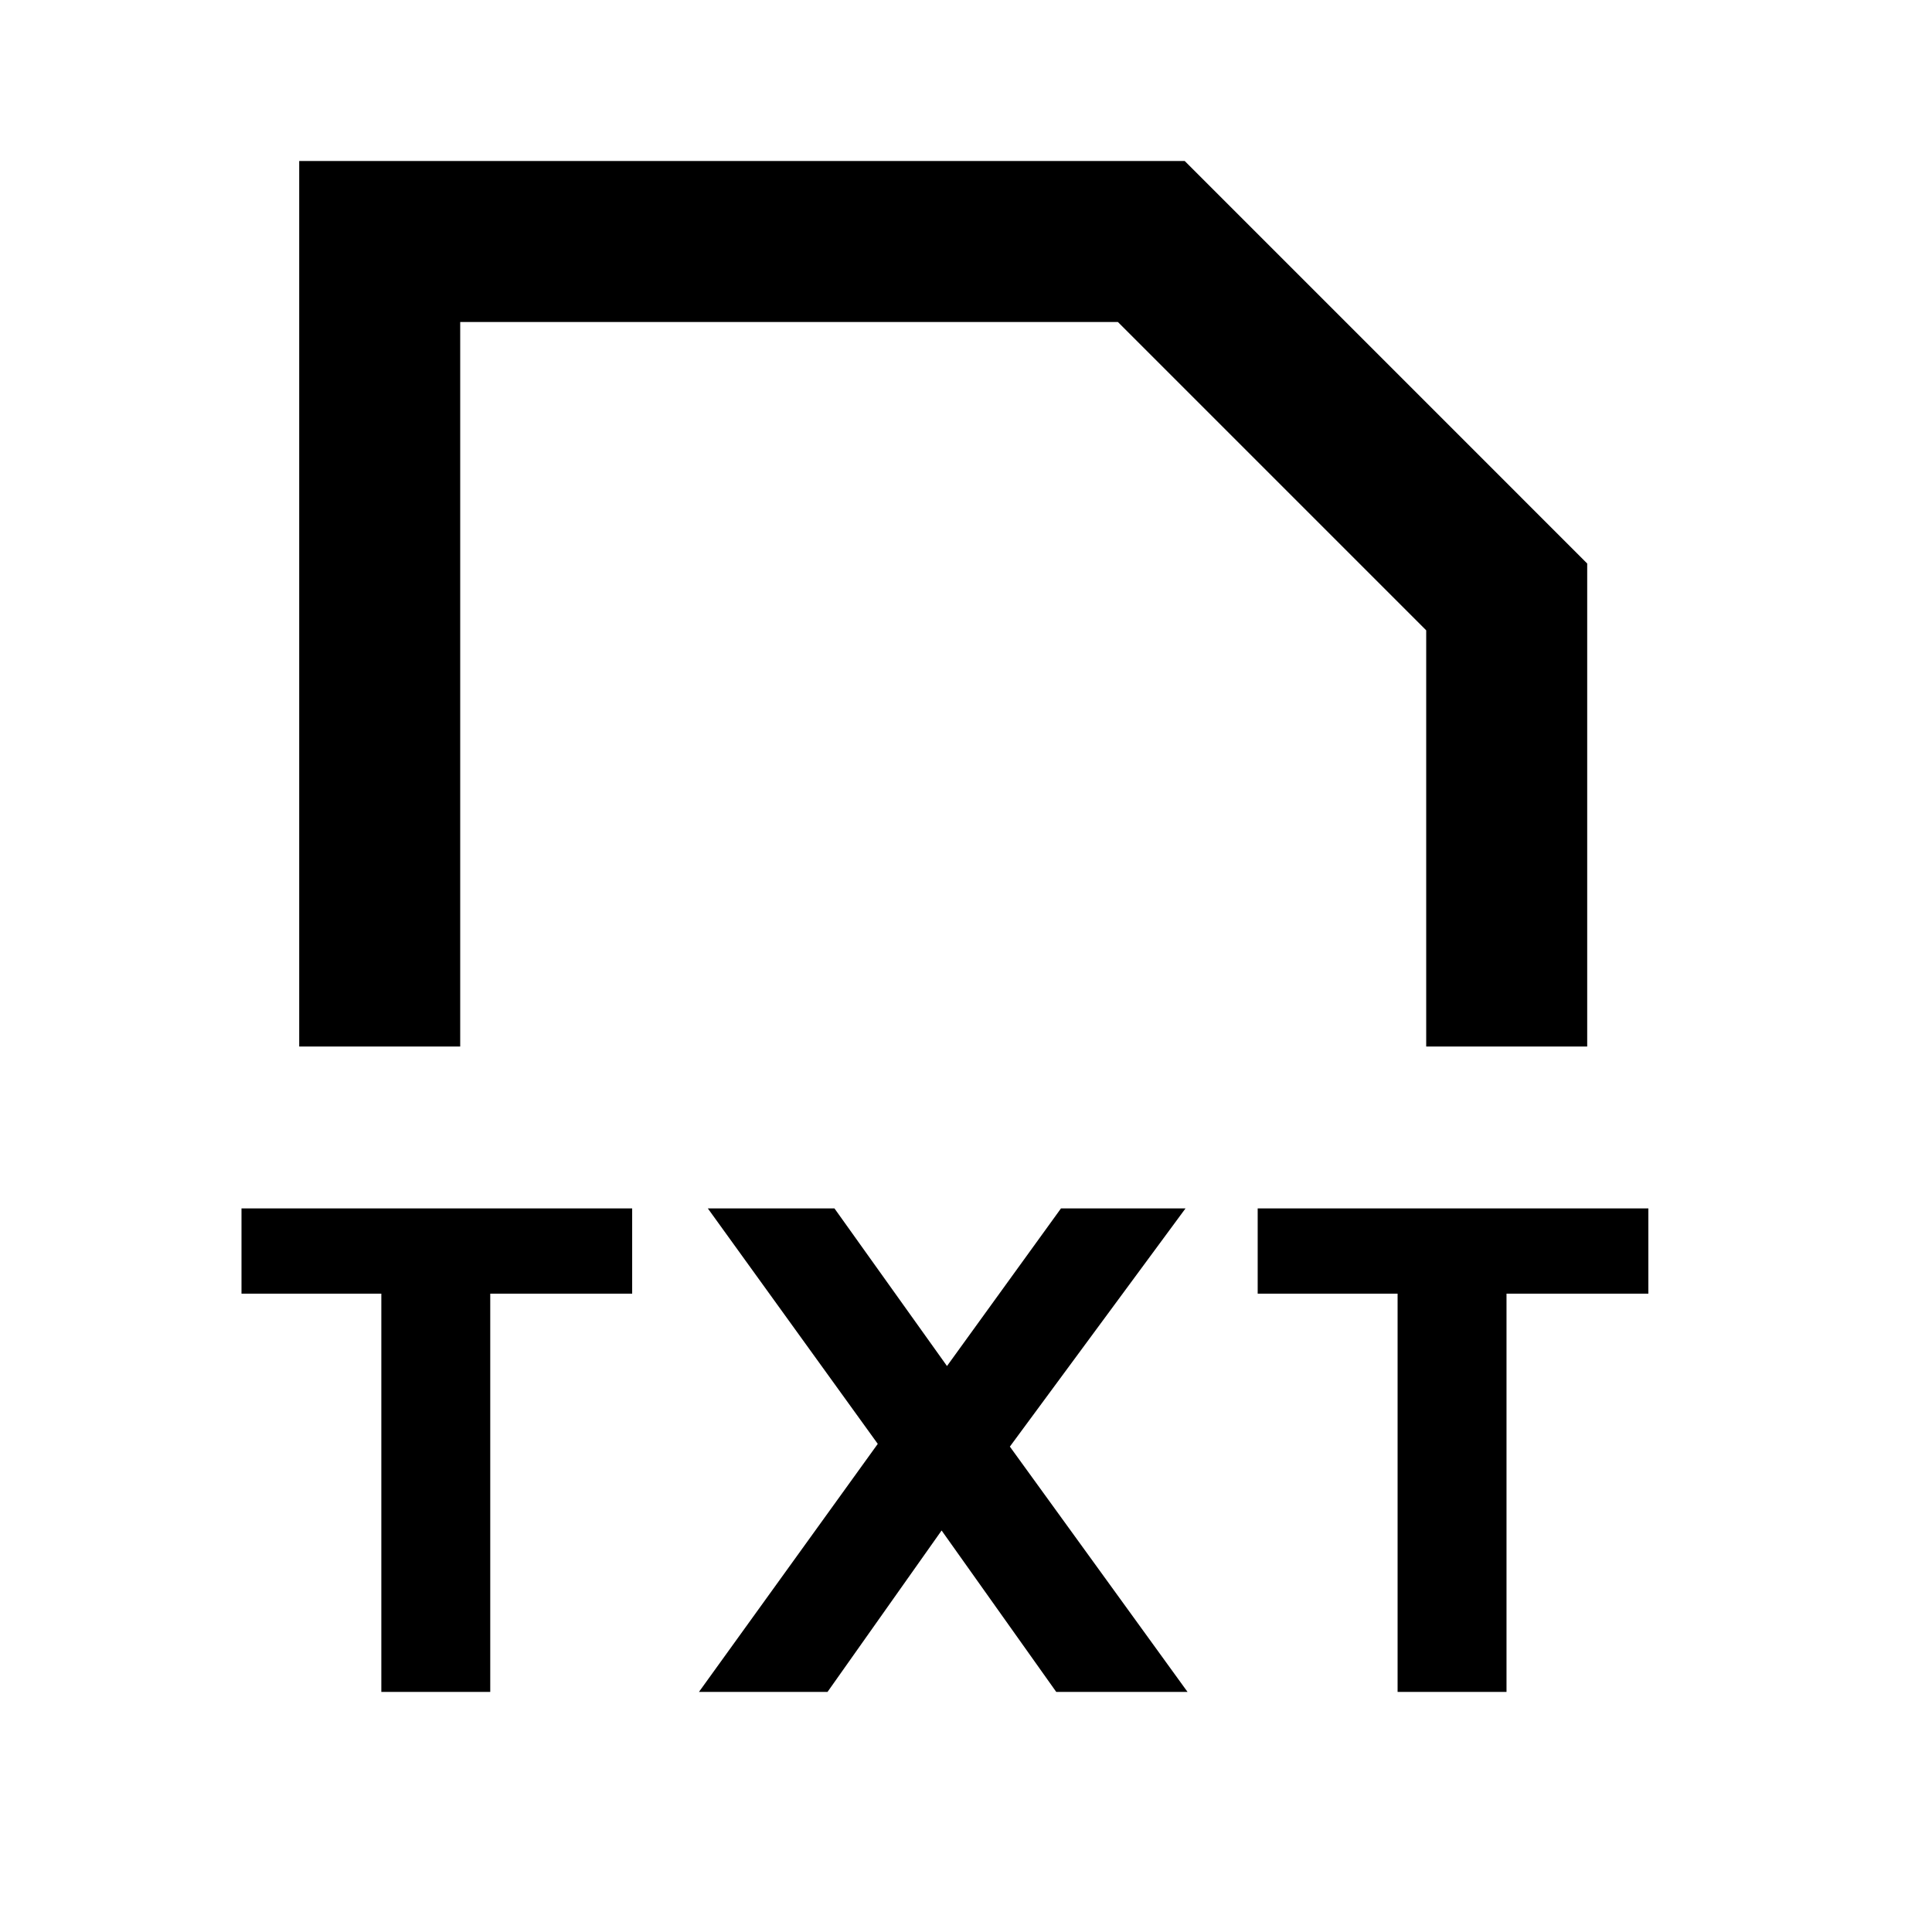
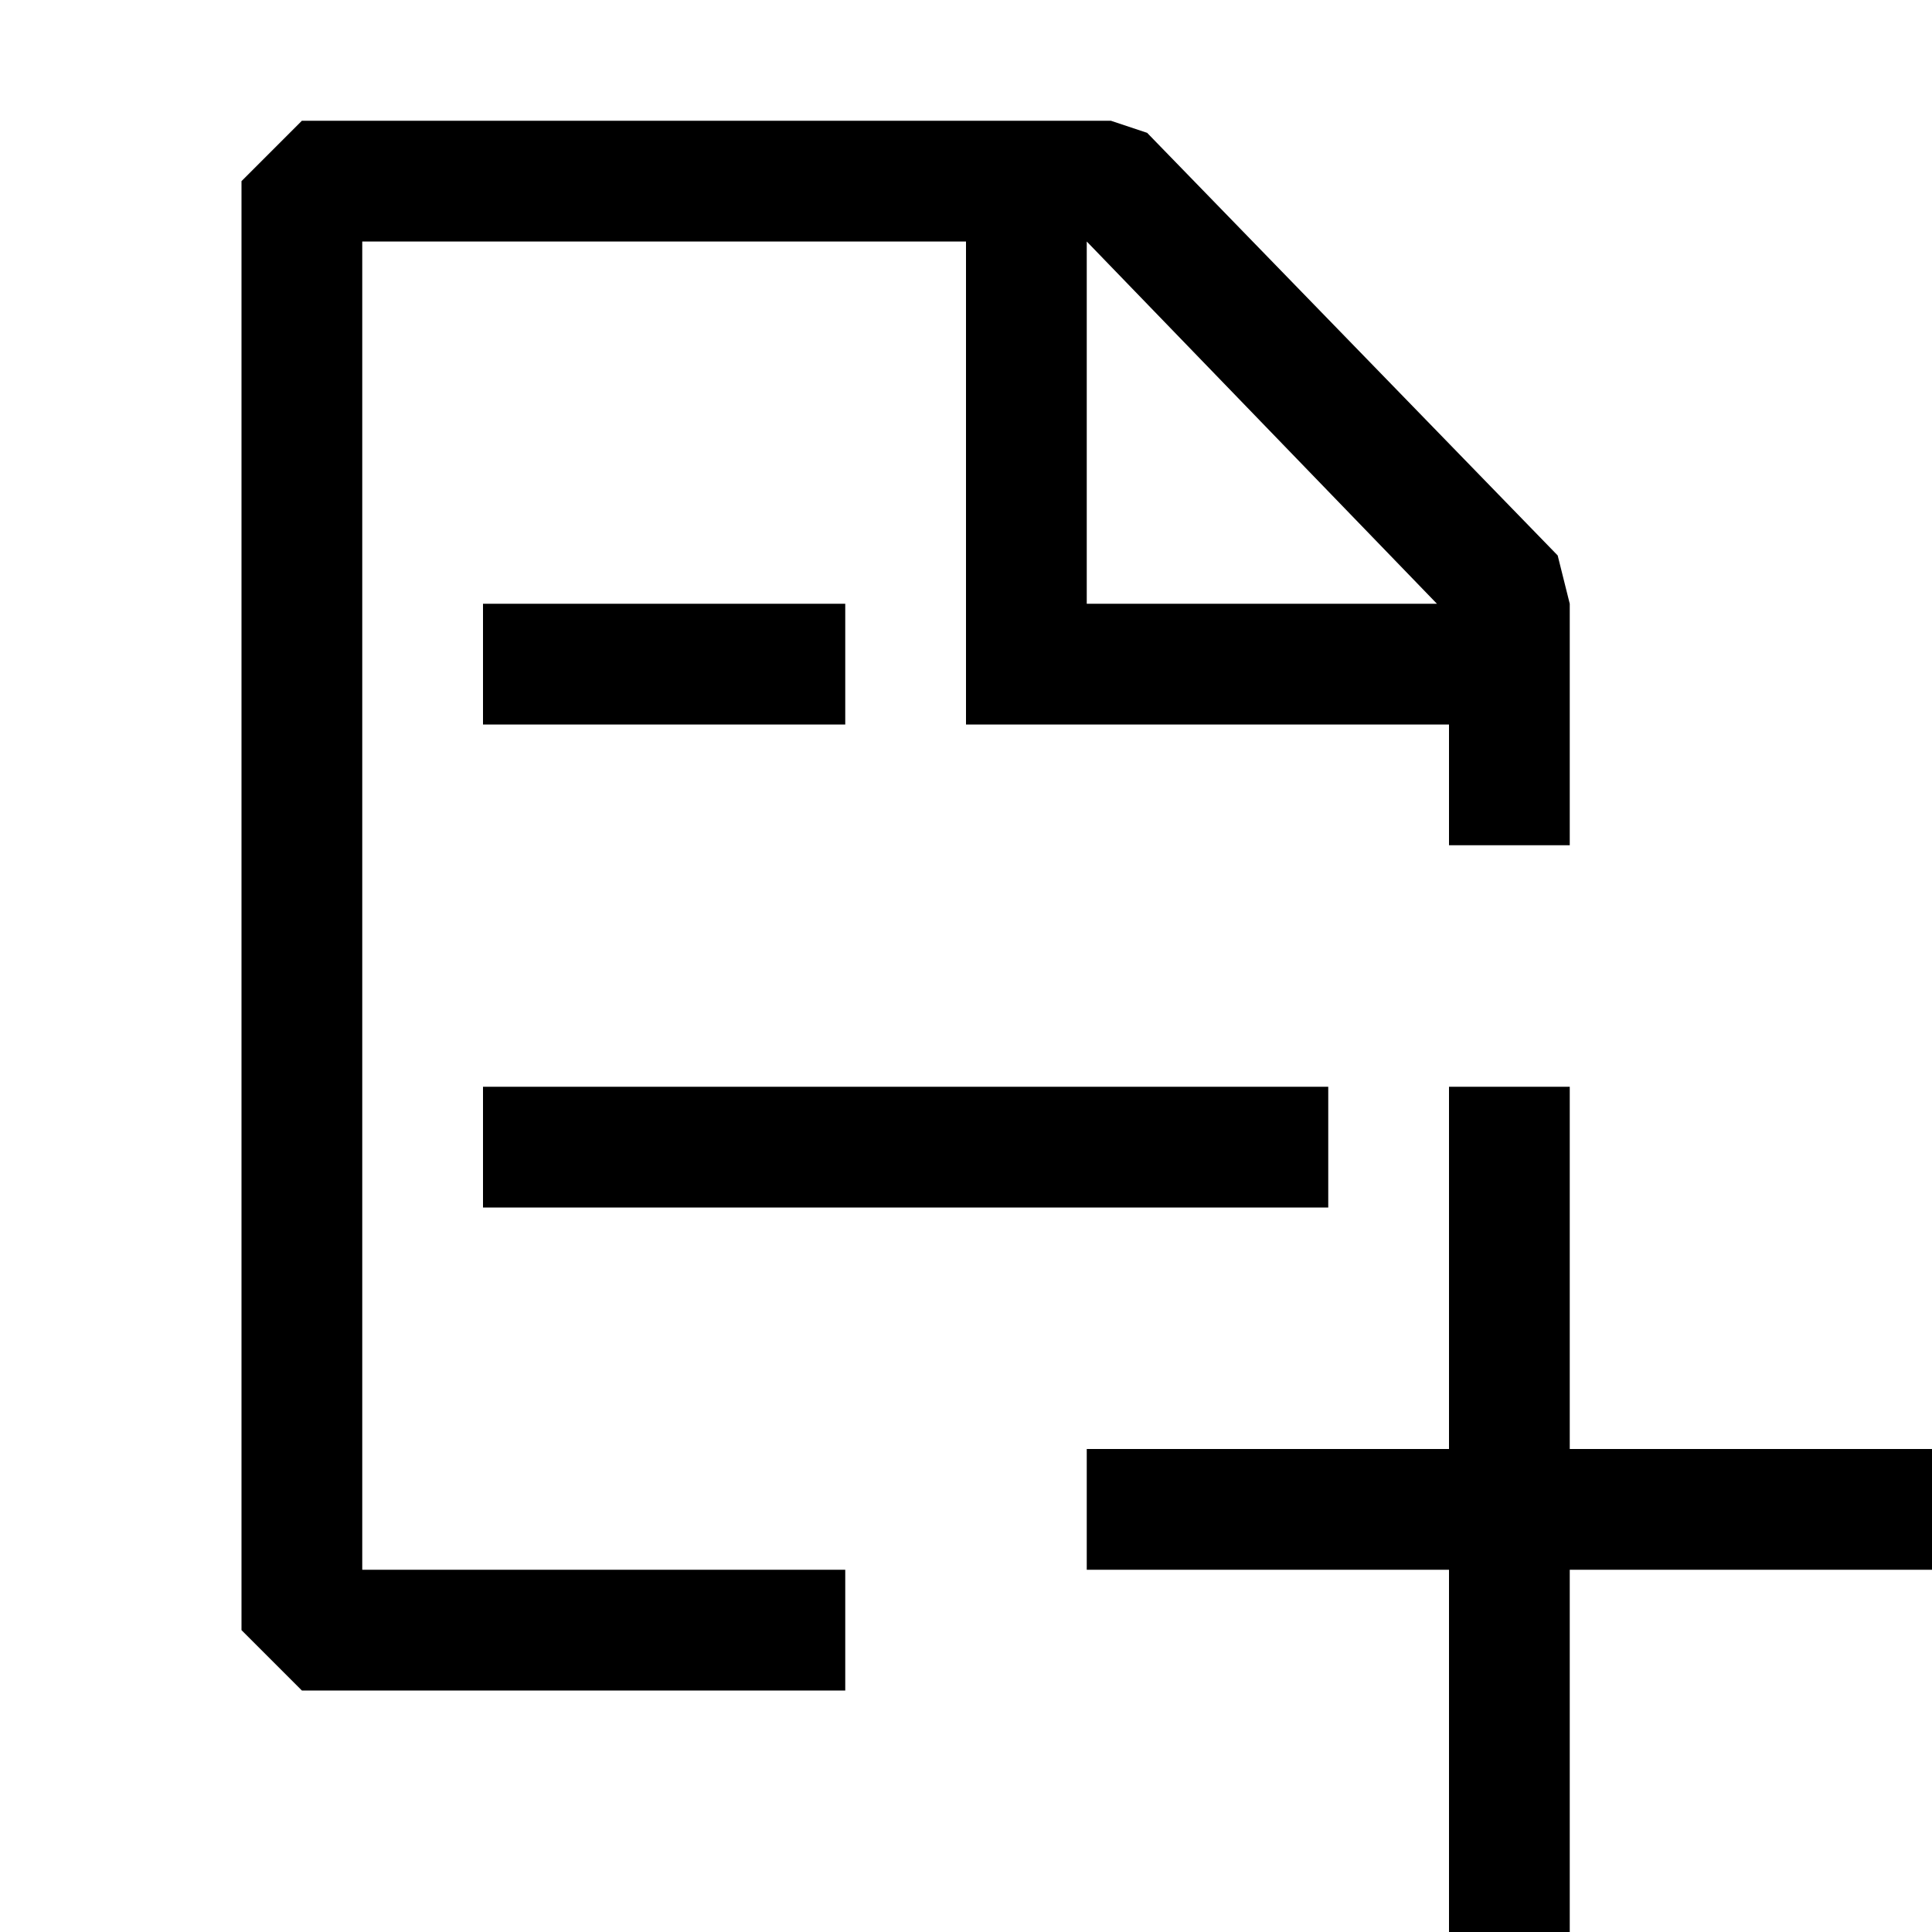
- <svg xmlns="http://www.w3.org/2000/svg" width="800px" height="800px" viewBox="0 0 512 512" version="1.1" fill="#000000">
-   <g id="SVGRepo_bgCarrier" stroke-width="0" />
-   <g id="SVGRepo_tracerCarrier" stroke-linecap="round" stroke-linejoin="round" />
-   <g id="SVGRepo_iconCarrier">
-     <g id="Page-1" stroke="none" stroke-width="1" fill="none" fill-rule="evenodd">
-       <g id="icon" fill="#000000" transform="translate(64, 42.66667)">
-         <path d="M249.958,7.10542736e-15 L15.292,7.10542736e-15 L15.292,234.667 L57.958,234.667 L57.958,192 L57.958,169.6 L57.958,42.667 L232.252,42.667 L313.958,124.373 L313.958,169.6 L313.958,192 L313.958,234.667 L356.625,234.667 L356.625,106.667 L249.958,7.10542736e-15 L249.958,7.10542736e-15 Z M-1.42108547e-14,277.574 L-1.42108547e-14,300.166 L37.056,300.166 L37.056,405.702 L65.92,405.702 L65.92,300.166 L103.531,300.166 L103.531,277.574 L-1.42108547e-14,277.574 Z M217.171,277.574 L186.963,319.345 L157.139,277.574 L123.582,277.574 L168.617,339.974 L121.235,405.702 L155.305,405.702 L185.534,362.929 L215.913,405.702 L250.707,405.702 L203.625,340.7 L250.174,277.574 L217.171,277.574 Z M269.299,277.574 L269.299,300.166 L306.377,300.166 L306.377,405.702 L335.241,405.702 L335.241,300.166 L372.83,300.166 L372.83,277.574 L269.299,277.574 Z" id="TXT"> </path>
-       </g>
-     </g>
-   </g>
+ <svg xmlns="http://www.w3.org/2000/svg" width="800px" height="800px" viewBox="0 0 16 16" fill="#000000">
+   <path fill-rule="evenodd" clip-rule="evenodd" d="M 9.5 1.1 l 3.4 3.5 l 0.1 0.4 v 2 h -1 V 6 H 8 V 2 H 3 v 11 h 4 v 1 H 2.5 l -0.5 -0.5 v -12 l 0.5 -0.5 h 6.7 l 0.3 0.1 z M 9 2 v 3 h 2.9 L 9 2 z m 4 14 h -1 v -3 H 9 v -1 h 3 V 9 h 1 v 3 h 3 v 1 h -3 v 3 z z m -9 -10 L 7 6 L 7 5 L 4 5 L 4 6 z z m 0 3 L 11 9 L 11 10 L 4 10 L 4 9" />
</svg>
